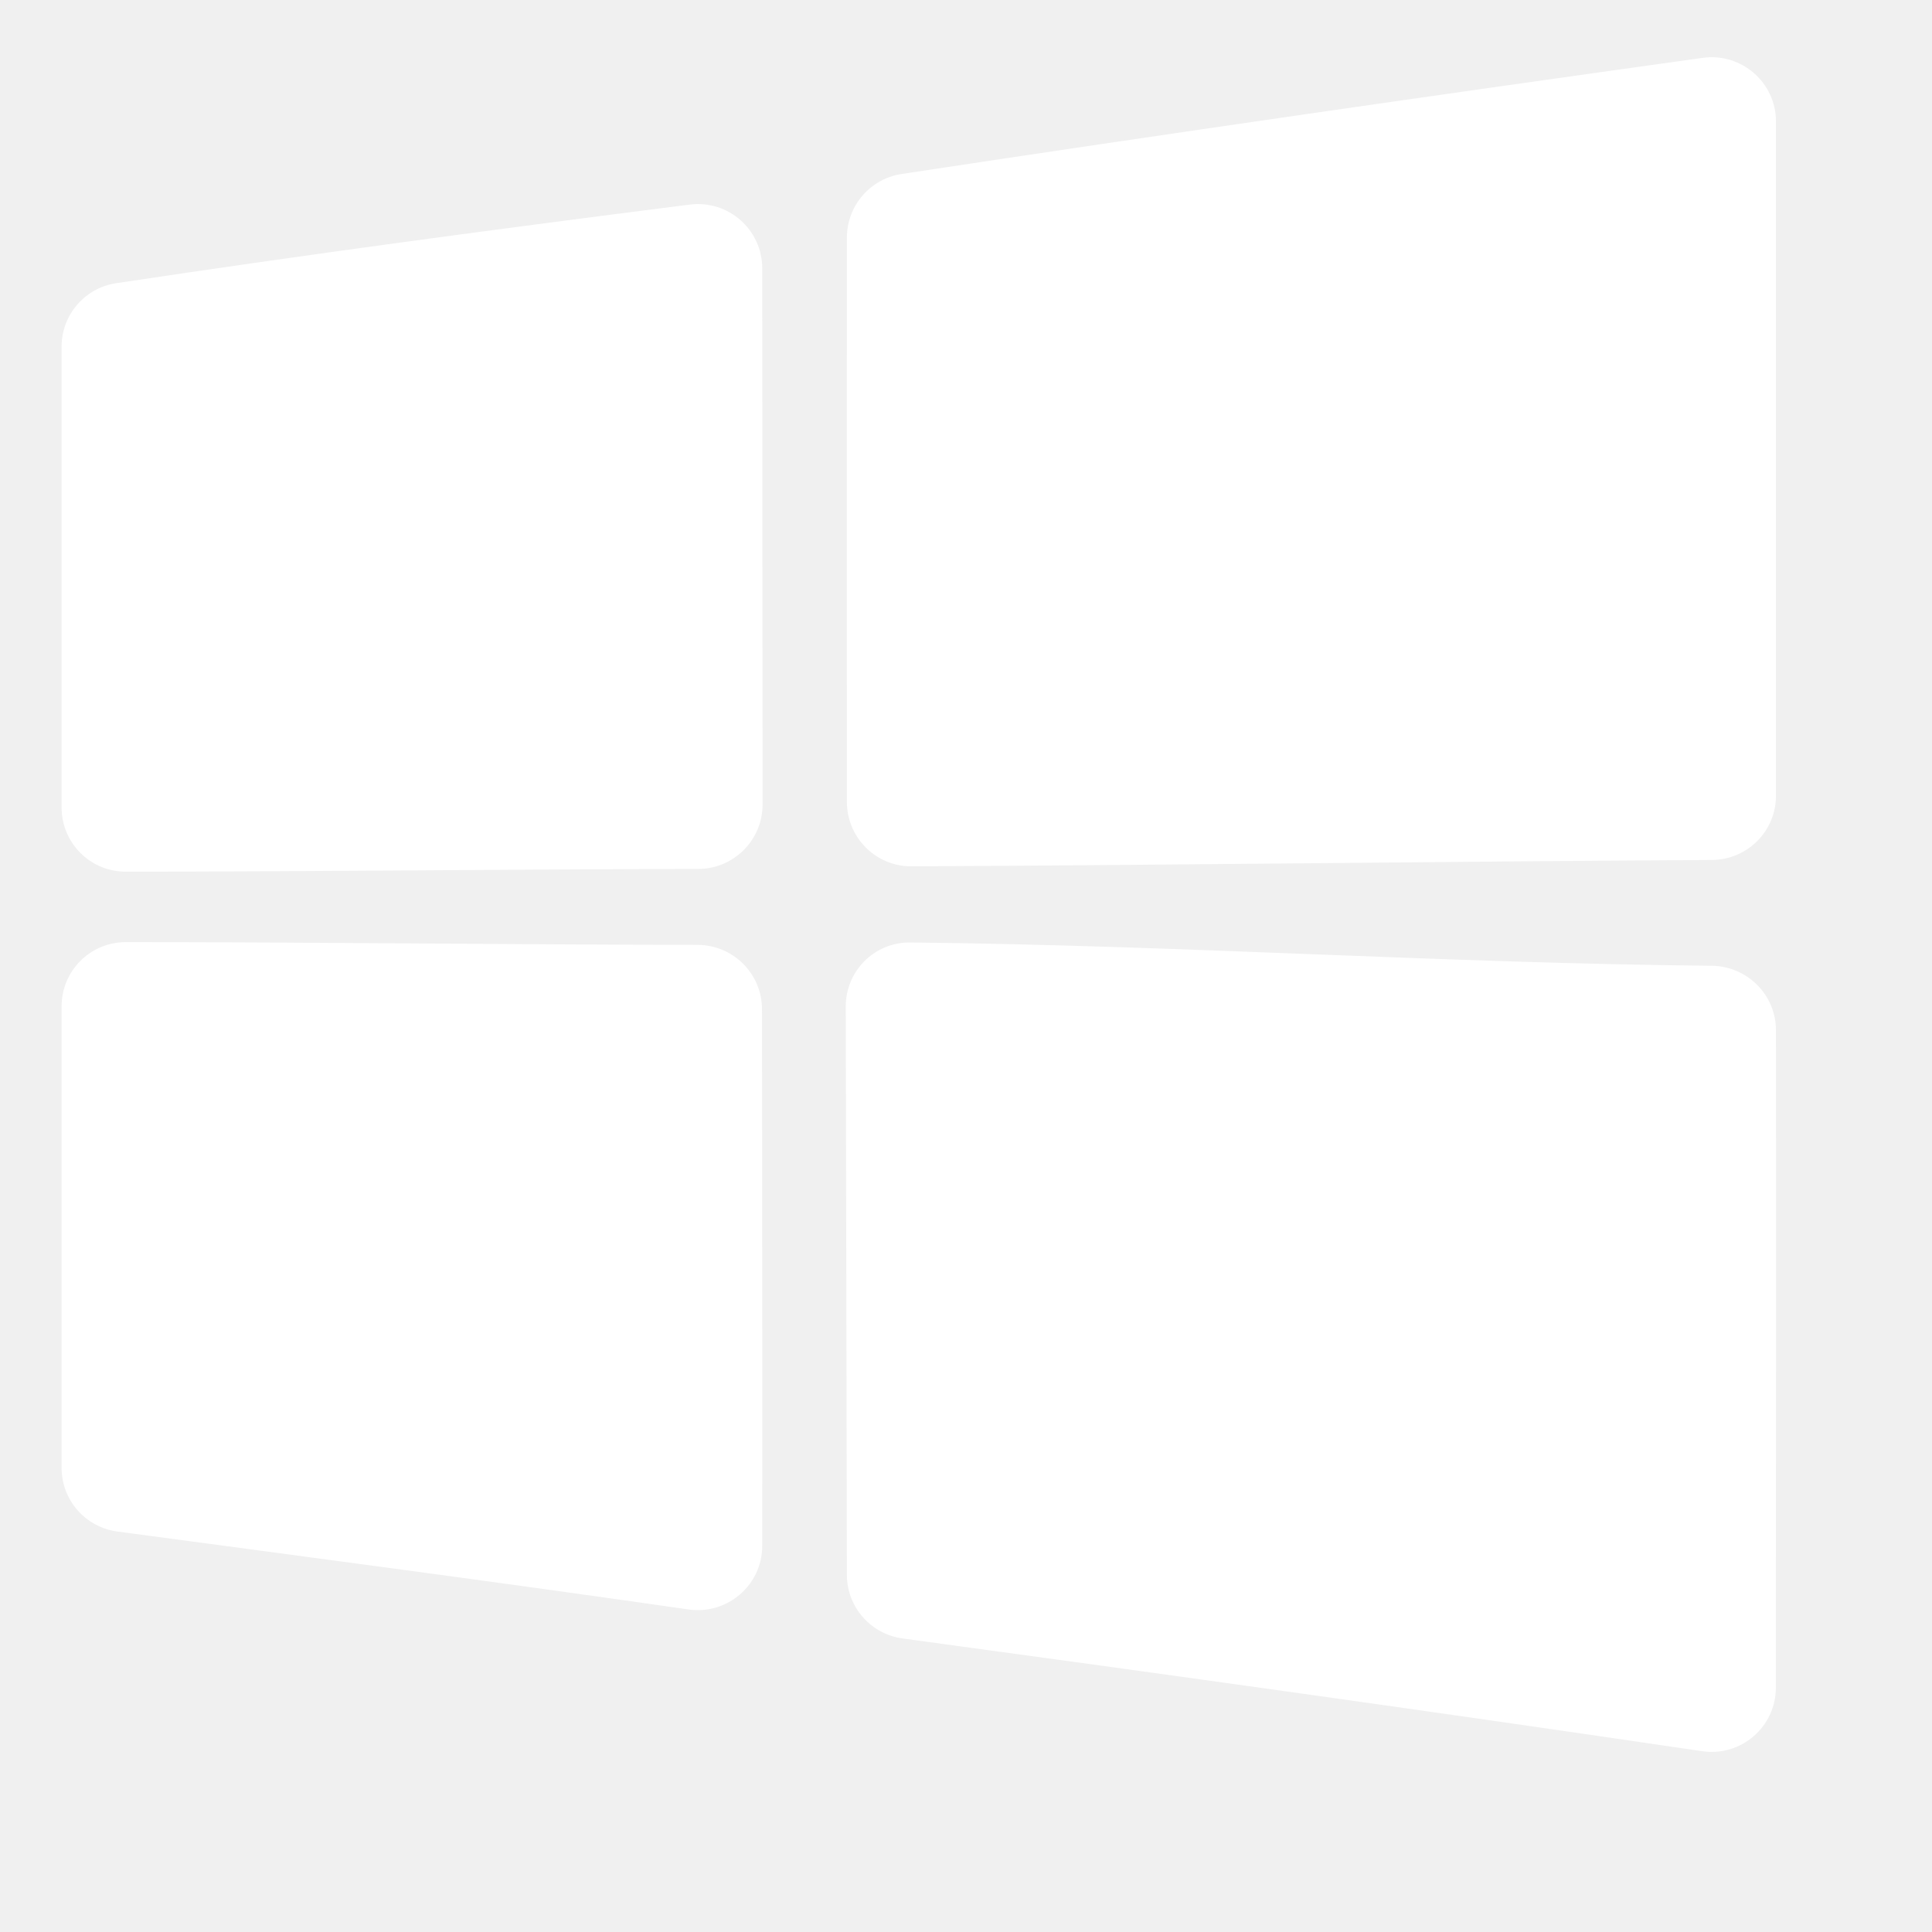
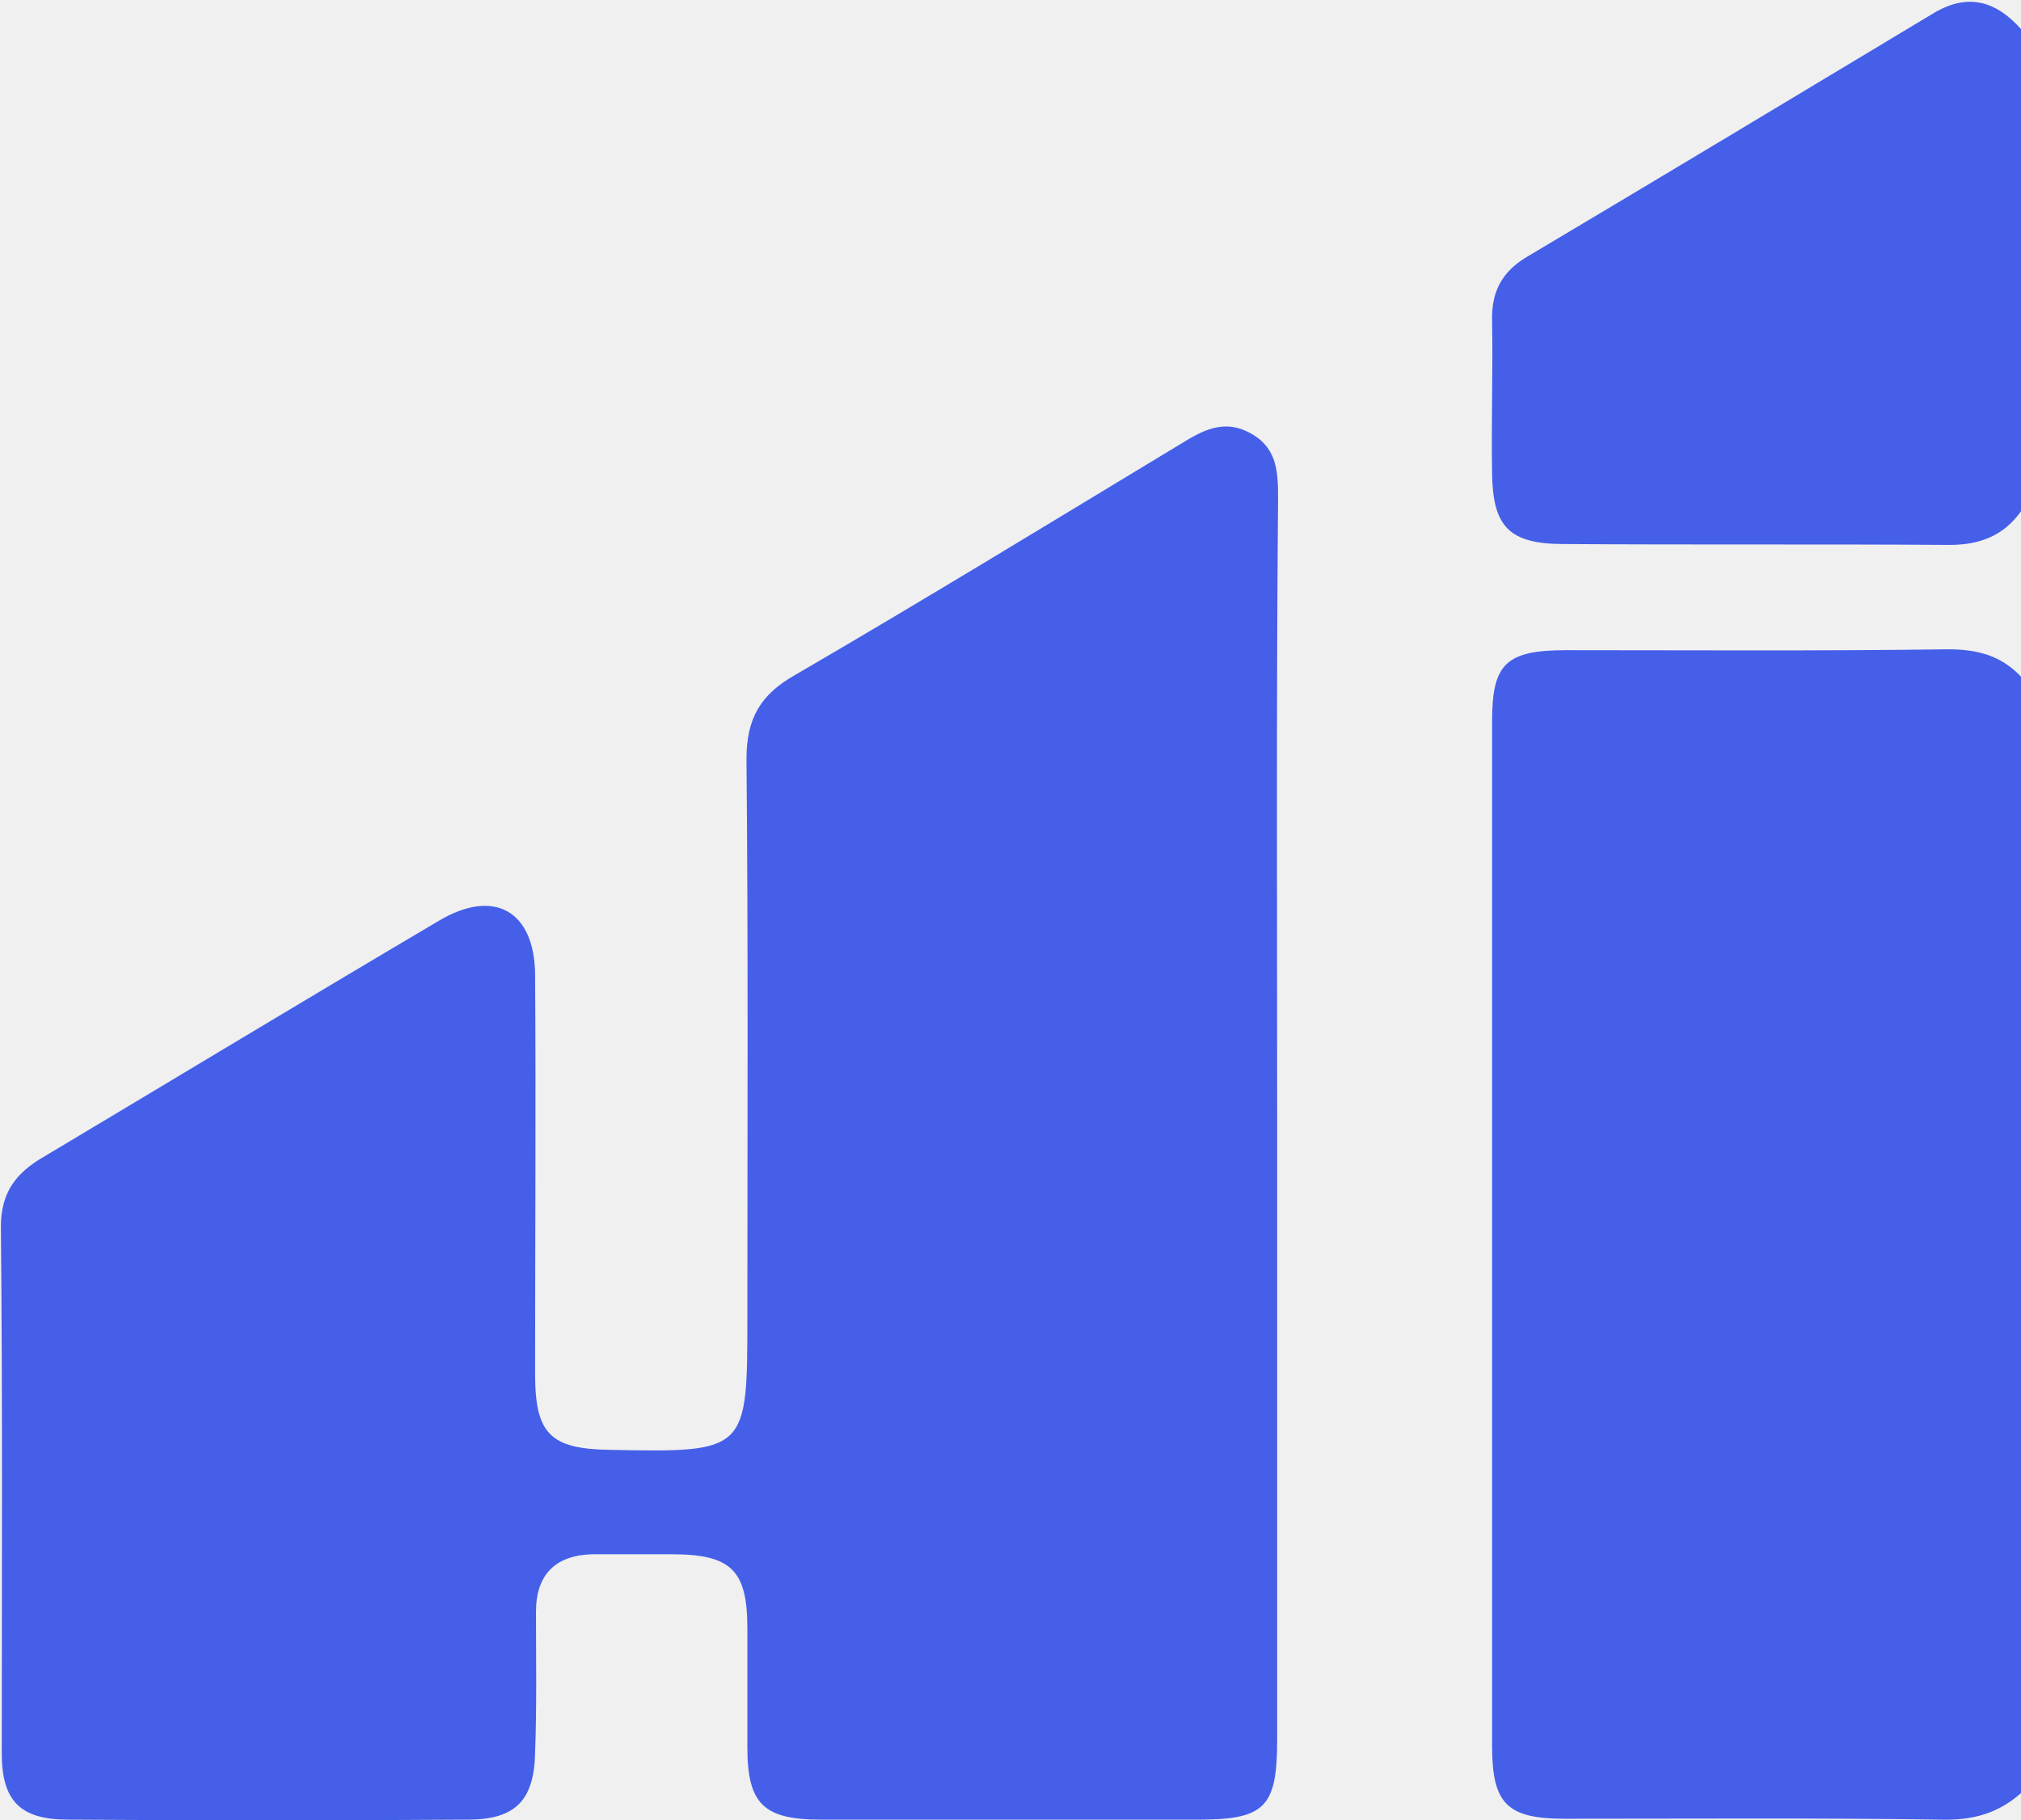
- <svg xmlns="http://www.w3.org/2000/svg" width="17" height="17" viewBox="0 0 17 17" fill="none">
-   <path fill-rule="evenodd" clip-rule="evenodd" d="M8.008 8.293C7.695 8.29 7.441 8.544 7.442 8.857C7.445 10.247 7.449 12.194 7.452 13.858C7.452 14.14 7.662 14.379 7.942 14.417C10.288 14.736 12.634 15.063 14.977 15.409C15.319 15.46 15.626 15.195 15.626 14.85C15.627 12.891 15.629 10.945 15.627 9.066C15.627 8.753 15.373 8.501 15.061 8.498C12.71 8.475 10.36 8.317 8.008 8.293ZM1.106 8.29C0.794 8.29 0.542 8.543 0.542 8.855V12.916C0.542 13.199 0.751 13.438 1.032 13.476C2.709 13.701 4.385 13.921 6.059 14.162C6.4 14.211 6.707 13.947 6.707 13.602C6.709 12.028 6.706 10.454 6.705 8.881C6.705 8.568 6.451 8.315 6.138 8.314C4.461 8.312 2.783 8.29 1.106 8.29ZM1.022 2.492C0.746 2.533 0.542 2.771 0.542 3.05V7.105C0.542 7.417 0.794 7.67 1.106 7.67C2.785 7.669 4.464 7.649 6.143 7.646C6.456 7.646 6.71 7.392 6.71 7.079C6.709 5.506 6.708 3.934 6.707 2.361C6.707 2.021 6.409 1.758 6.071 1.8C4.386 2.014 2.701 2.239 1.022 2.492ZM15.627 7.001C15.628 7.312 15.376 7.565 15.064 7.567C12.716 7.58 10.368 7.612 8.02 7.623C7.707 7.624 7.453 7.371 7.452 7.058C7.451 5.401 7.451 3.745 7.452 2.089C7.453 1.81 7.657 1.573 7.933 1.531C10.28 1.175 12.632 0.837 14.983 0.509C15.323 0.462 15.627 0.726 15.627 1.069C15.627 3.047 15.627 5.023 15.627 7.001Z" fill="white" />
+ <svg xmlns="http://www.w3.org/2000/svg" version="1.1" id="Layer_1" x="0px" y="0px" viewBox="0 0 228.5 205.7" style="enable-background:new 0 0 228.5 205.7;" xml:space="preserve">
+   <style type="text/css">
+ 	.st0{fill:#455FE8;}
+ </style>
+   <g>
+     <path class="st0" d="M228.5,202.7c-2.6,2.3-5.5,3.1-9,3c-14.2-0.2-28.4-0.1-42.6-0.1c-6.5,0-8.2-1.7-8.2-8.2c0-38.6,0-77.3,0-115.9   c0-6.5,1.6-8,8.4-8c14.4,0,28.7,0.1,43.1-0.1c3.4,0,6.1,0.7,8.4,3.2C228.5,118.6,228.5,160.7,228.5,202.7z" />
+     <path class="st0" d="M228.5,57.8c-2,2.8-4.7,3.8-8.1,3.8c-14.5-0.1-29.1,0-43.6-0.1c-6.2,0-8-2-8.1-7.9c-0.1-5.8,0.1-11.6,0-17.3   c-0.1-3.3,1.1-5.6,4-7.3c15.3-9.1,30.6-18.3,45.9-27.5c4-2.4,7.2-1.3,10,1.9C228.5,21.4,228.5,39.6,228.5,57.8z" />
+     <path class="st0" d="M144.4,126.7c0,23.3,0,46.6,0,70c0,7.6-1.4,9-8.9,9c-14.2,0-28.5,0-42.7,0c-6.5,0-8.3-1.8-8.3-8.2   c0-4.5,0-8.9,0-13.4c0-6.6-1.8-8.4-8.6-8.4c-3,0-6,0-8.9,0c-4.2,0.1-6.4,2.3-6.4,6.5c0,5.3,0.1,10.6-0.1,15.9   c-0.1,5.4-2.2,7.6-7.6,7.6c-15.1,0.1-30.1,0.1-45.2,0c-5.4,0-7.5-2.1-7.5-7.5c0-19.8,0.1-39.7-0.1-59.5c0-3.9,1.7-6.1,4.8-7.9   c14.9-8.9,29.8-17.9,44.7-26.7c6.2-3.7,10.8-1.2,10.9,6c0.1,15,0,30.1,0,45.2c0,6.8,1.7,8.5,8.5,8.6c15.5,0.3,15.5,0.2,15.5-15.1   c0-21,0.1-42-0.1-63c0-4.6,1.6-7.3,5.5-9.5c14.6-8.5,29-17.3,43.4-26c2.6-1.6,5.1-3.1,8.3-1.2c2.9,1.7,2.9,4.5,2.9,7.4   C144.3,79.7,144.4,103.2,144.4,126.7z" />
+   </g>
</svg>
